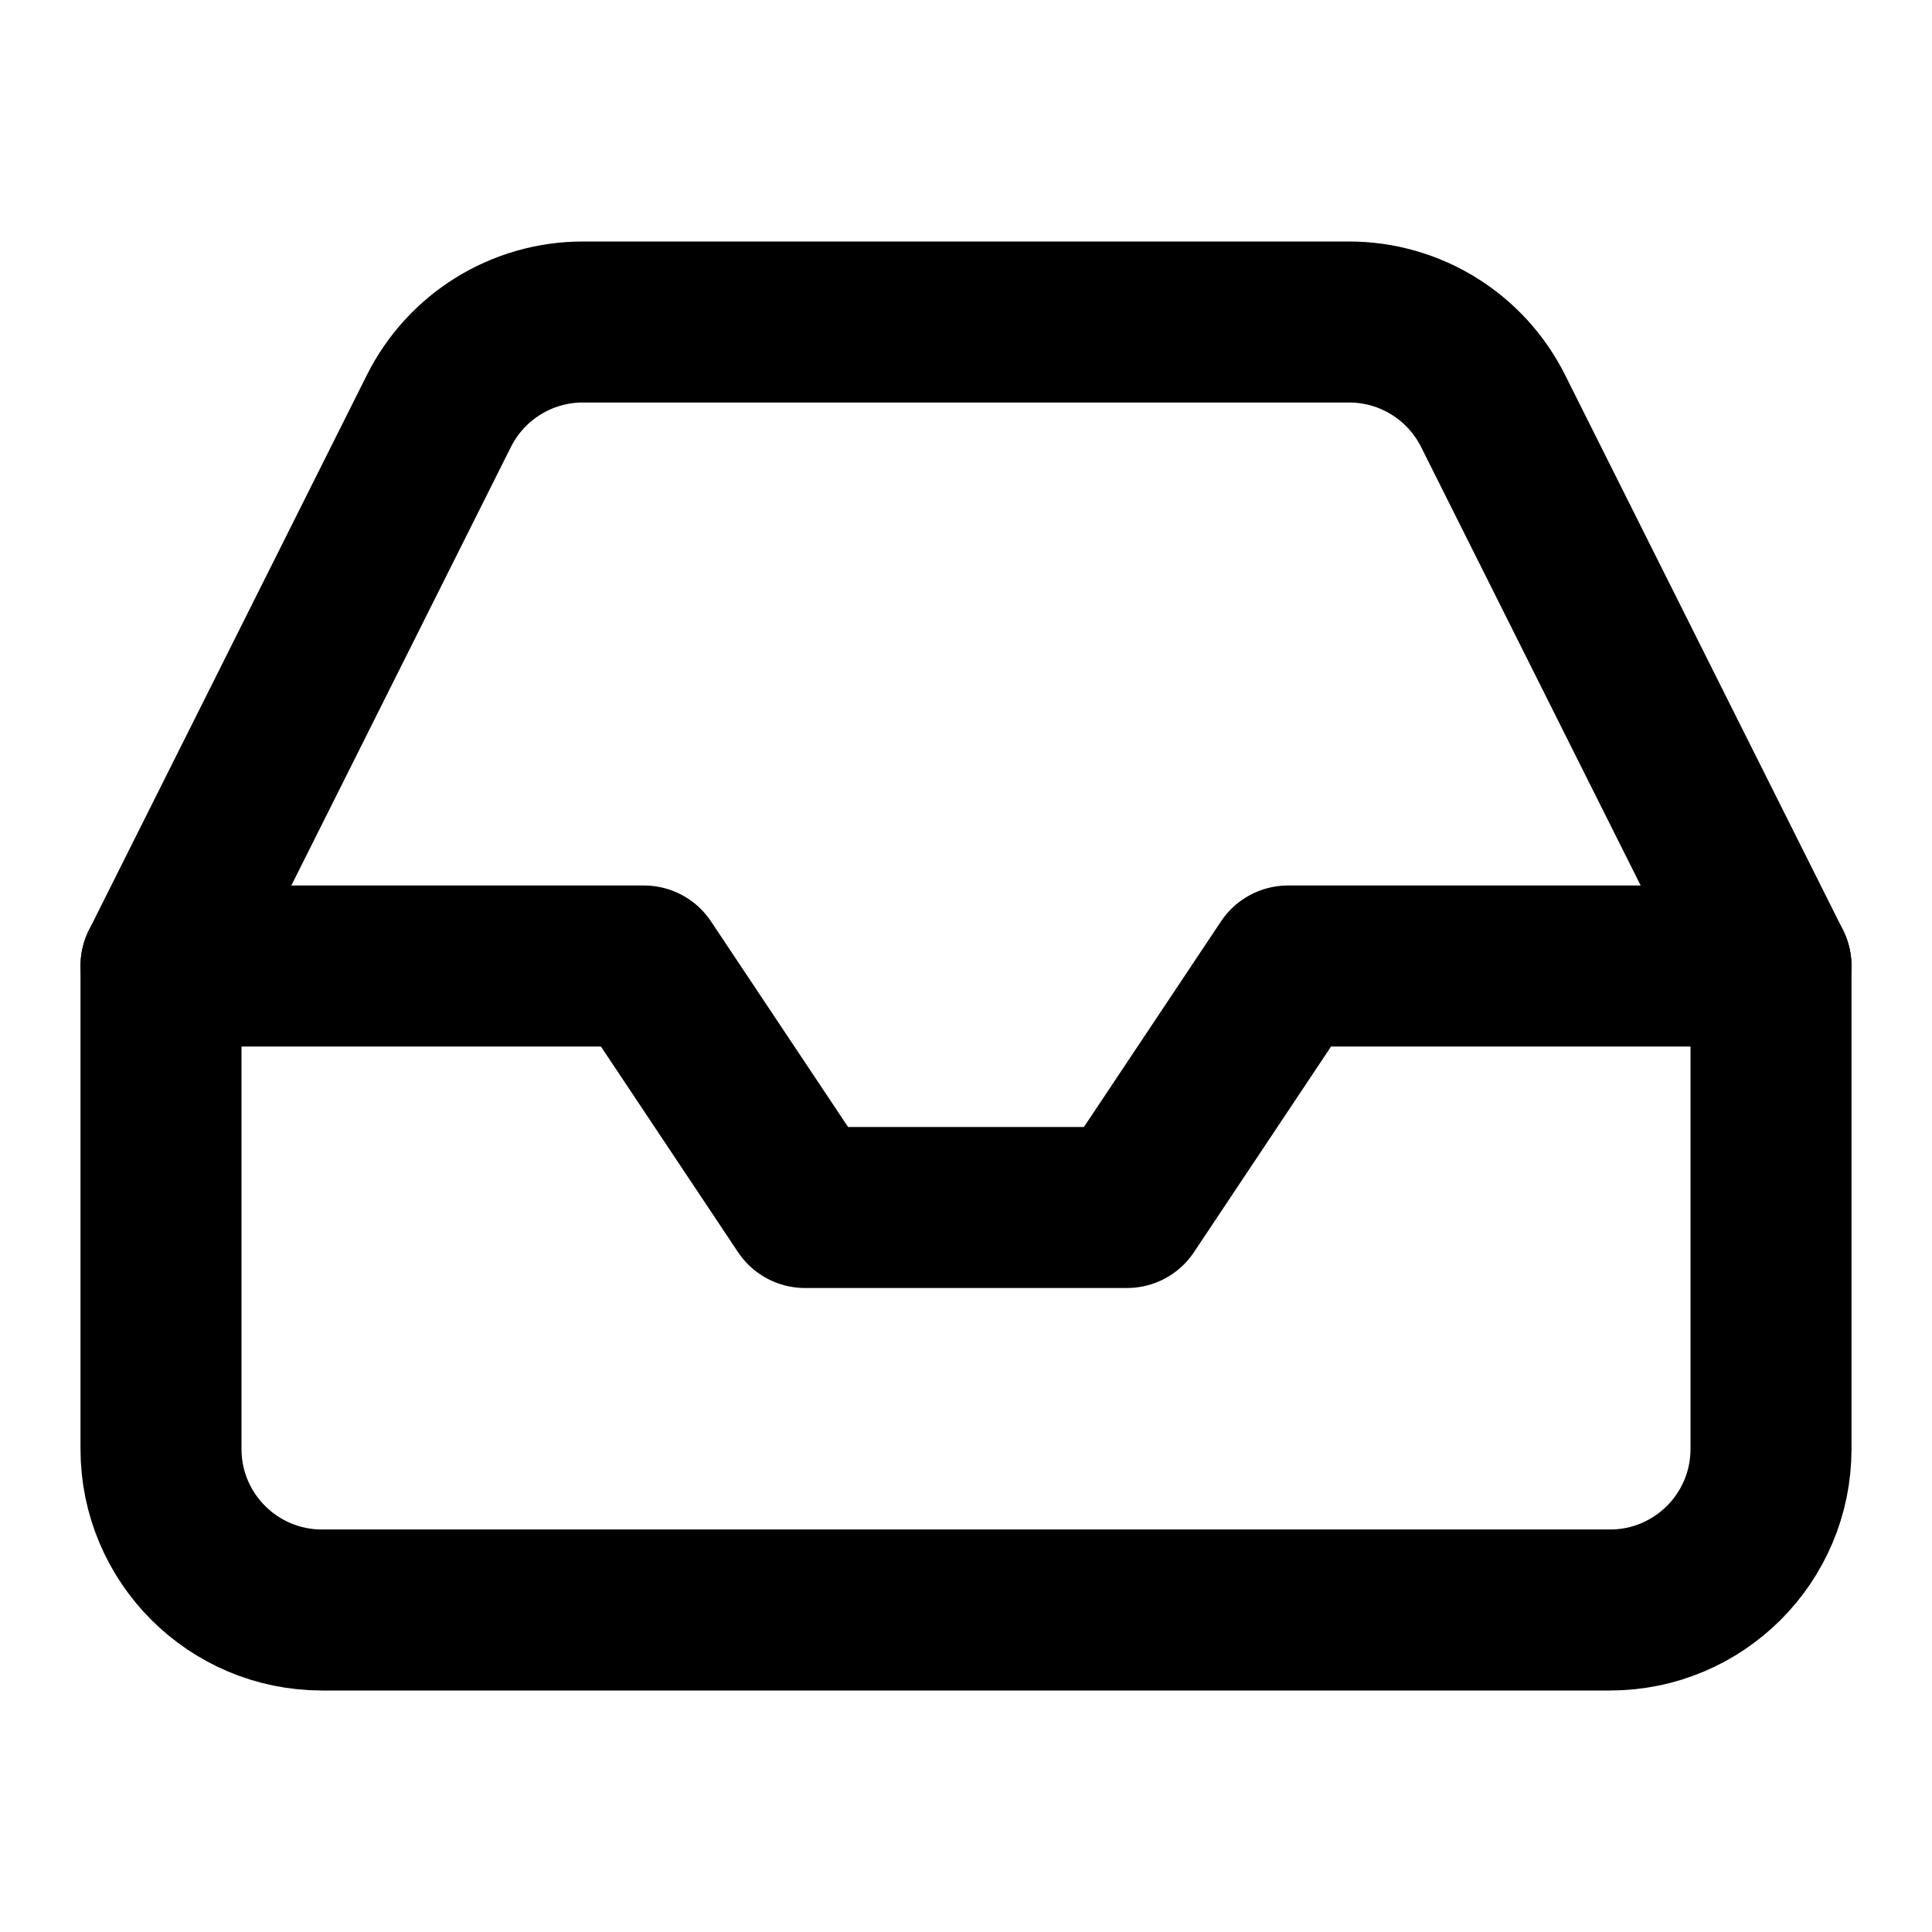
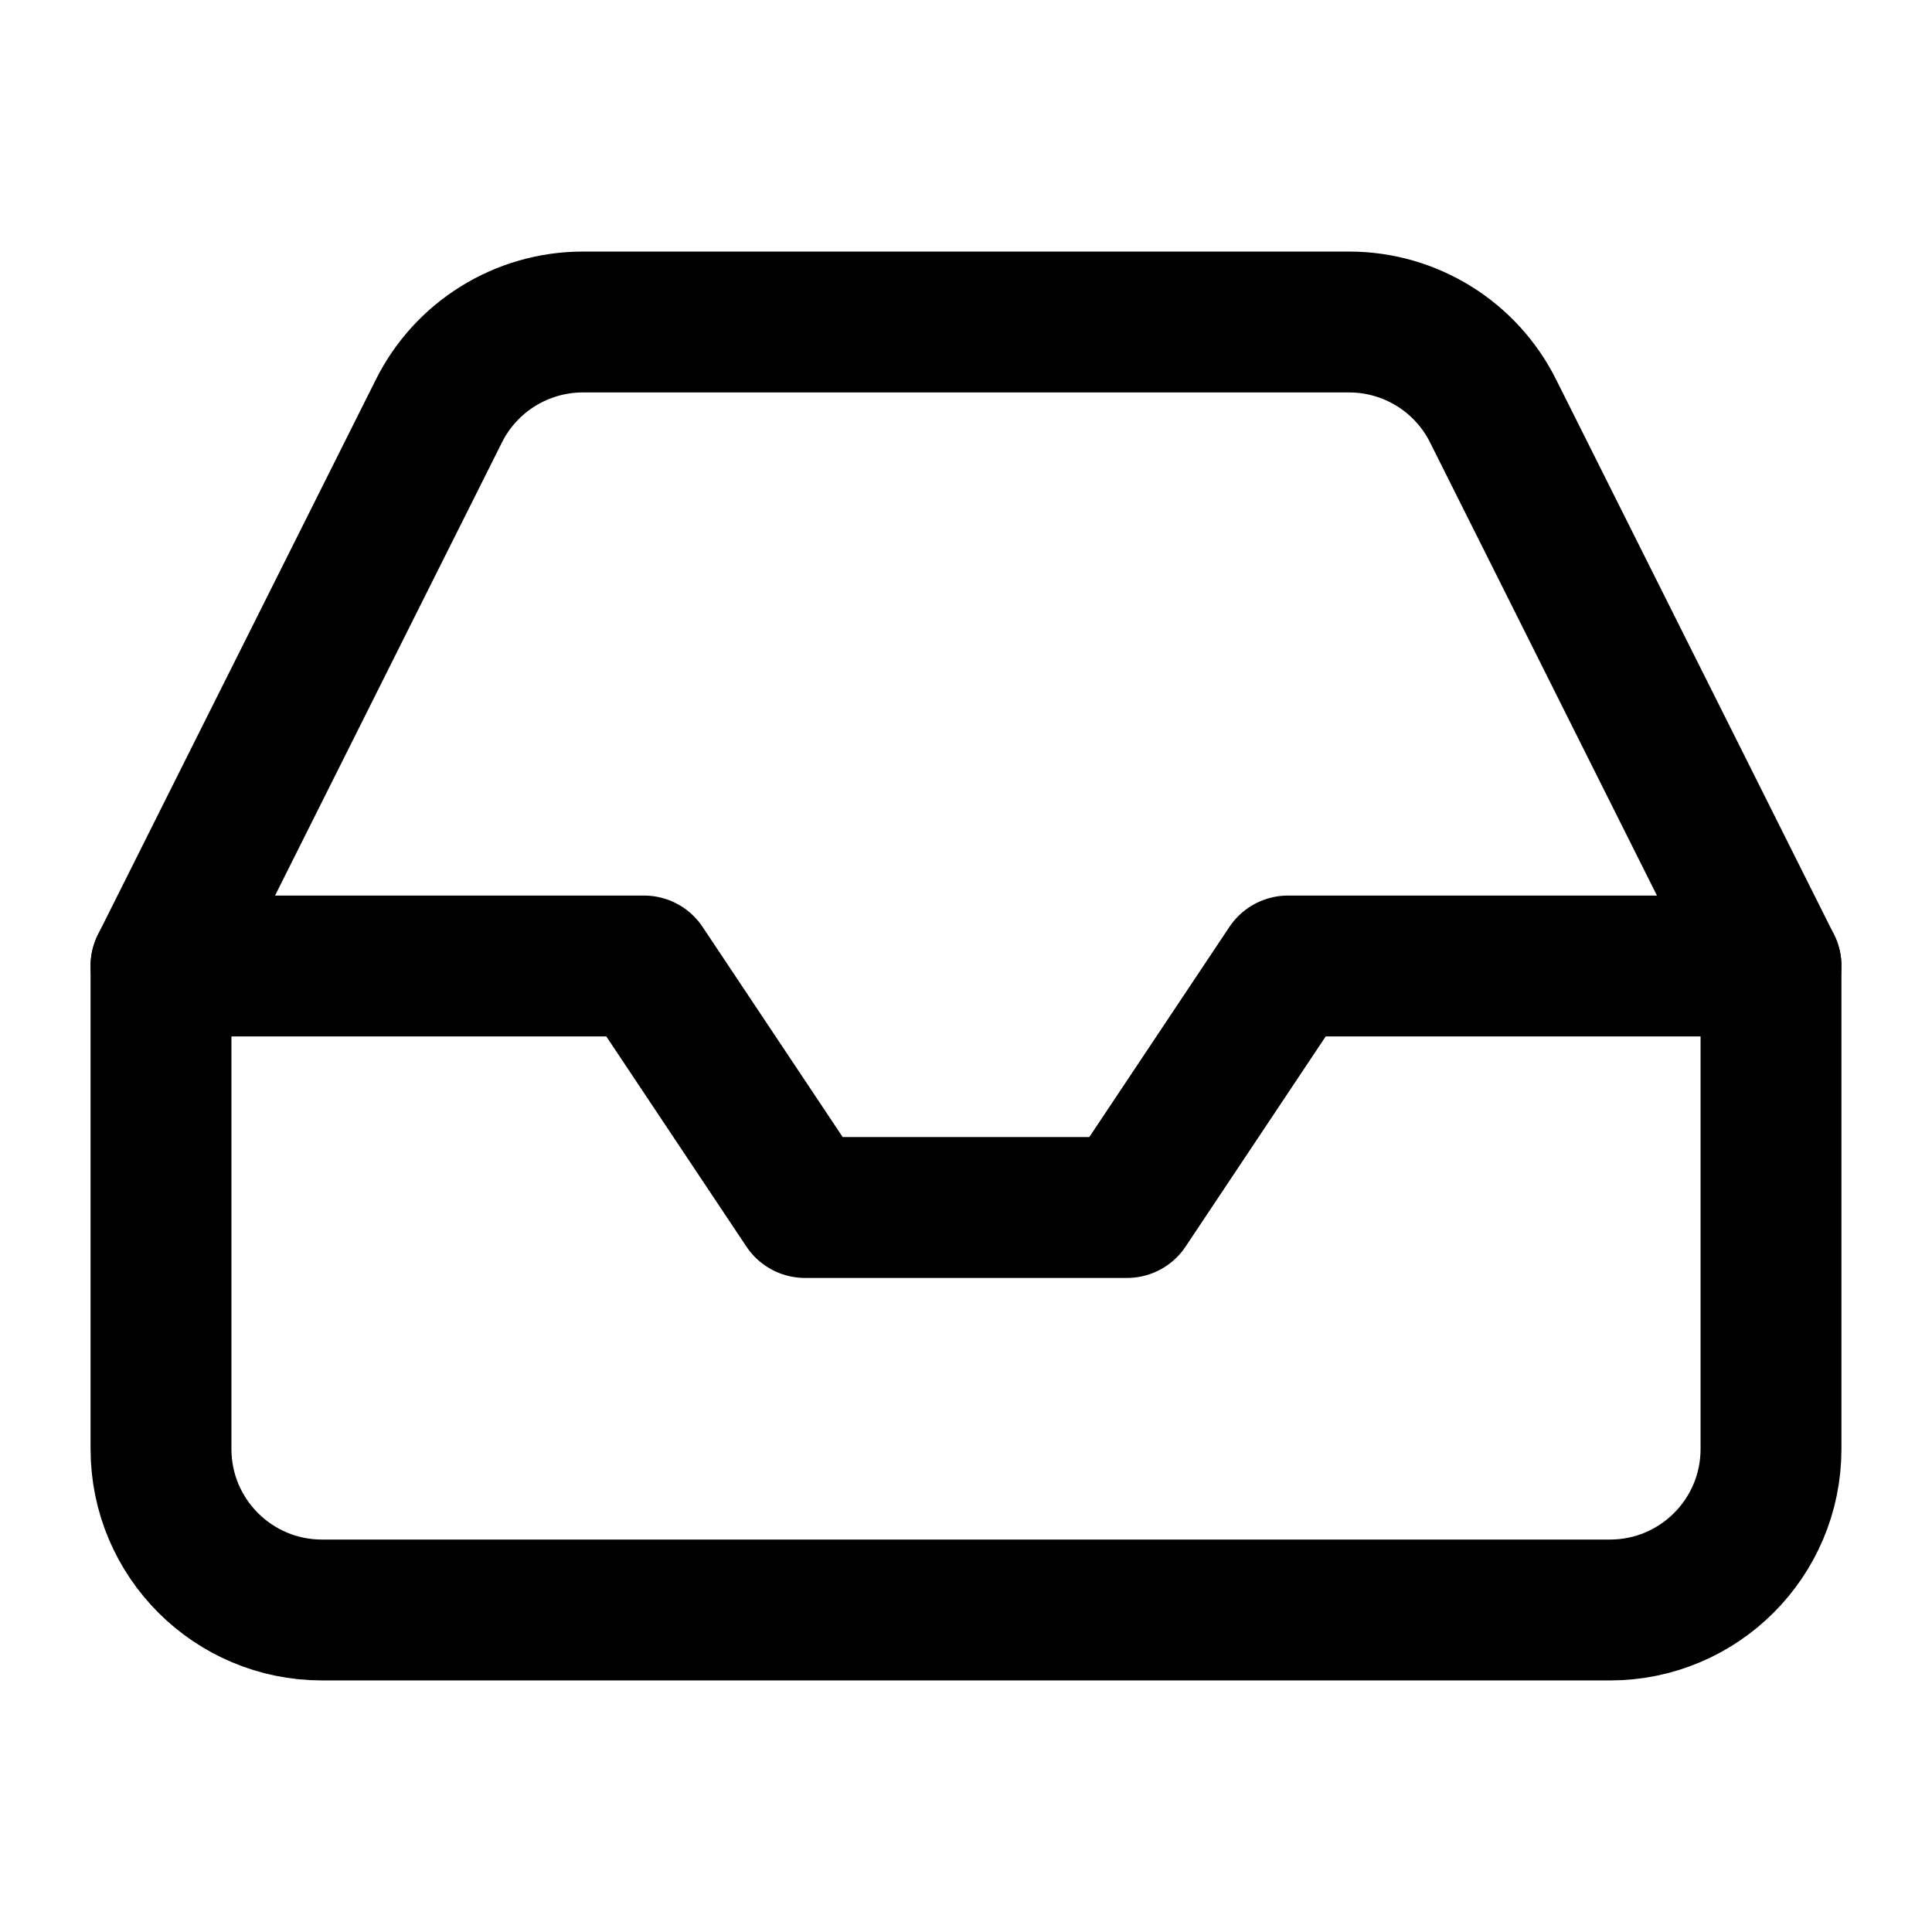
- <svg xmlns="http://www.w3.org/2000/svg" width="24" height="24" viewBox="0 0 24 24" fill="none" stroke="currentColor" stroke-width="2" stroke-linecap="round" stroke-linejoin="round">
+ <svg xmlns="http://www.w3.org/2000/svg" width="24" height="24" viewBox="0 0 24 24" fill="none" stroke="currentColor" stroke-width="1.75" stroke-linecap="round" stroke-linejoin="round">
  <polyline points="22 12 16 12 14 15 10 15 8 12 2 12" />
  <path d="M5.45 5.11 2 12v6a2 2 0 0 0 2 2h16a2 2 0 0 0 2-2v-6l-3.45-6.89A2 2 0 0 0 16.76 4H7.24a2 2 0 0 0-1.79 1.11z" />
</svg>
